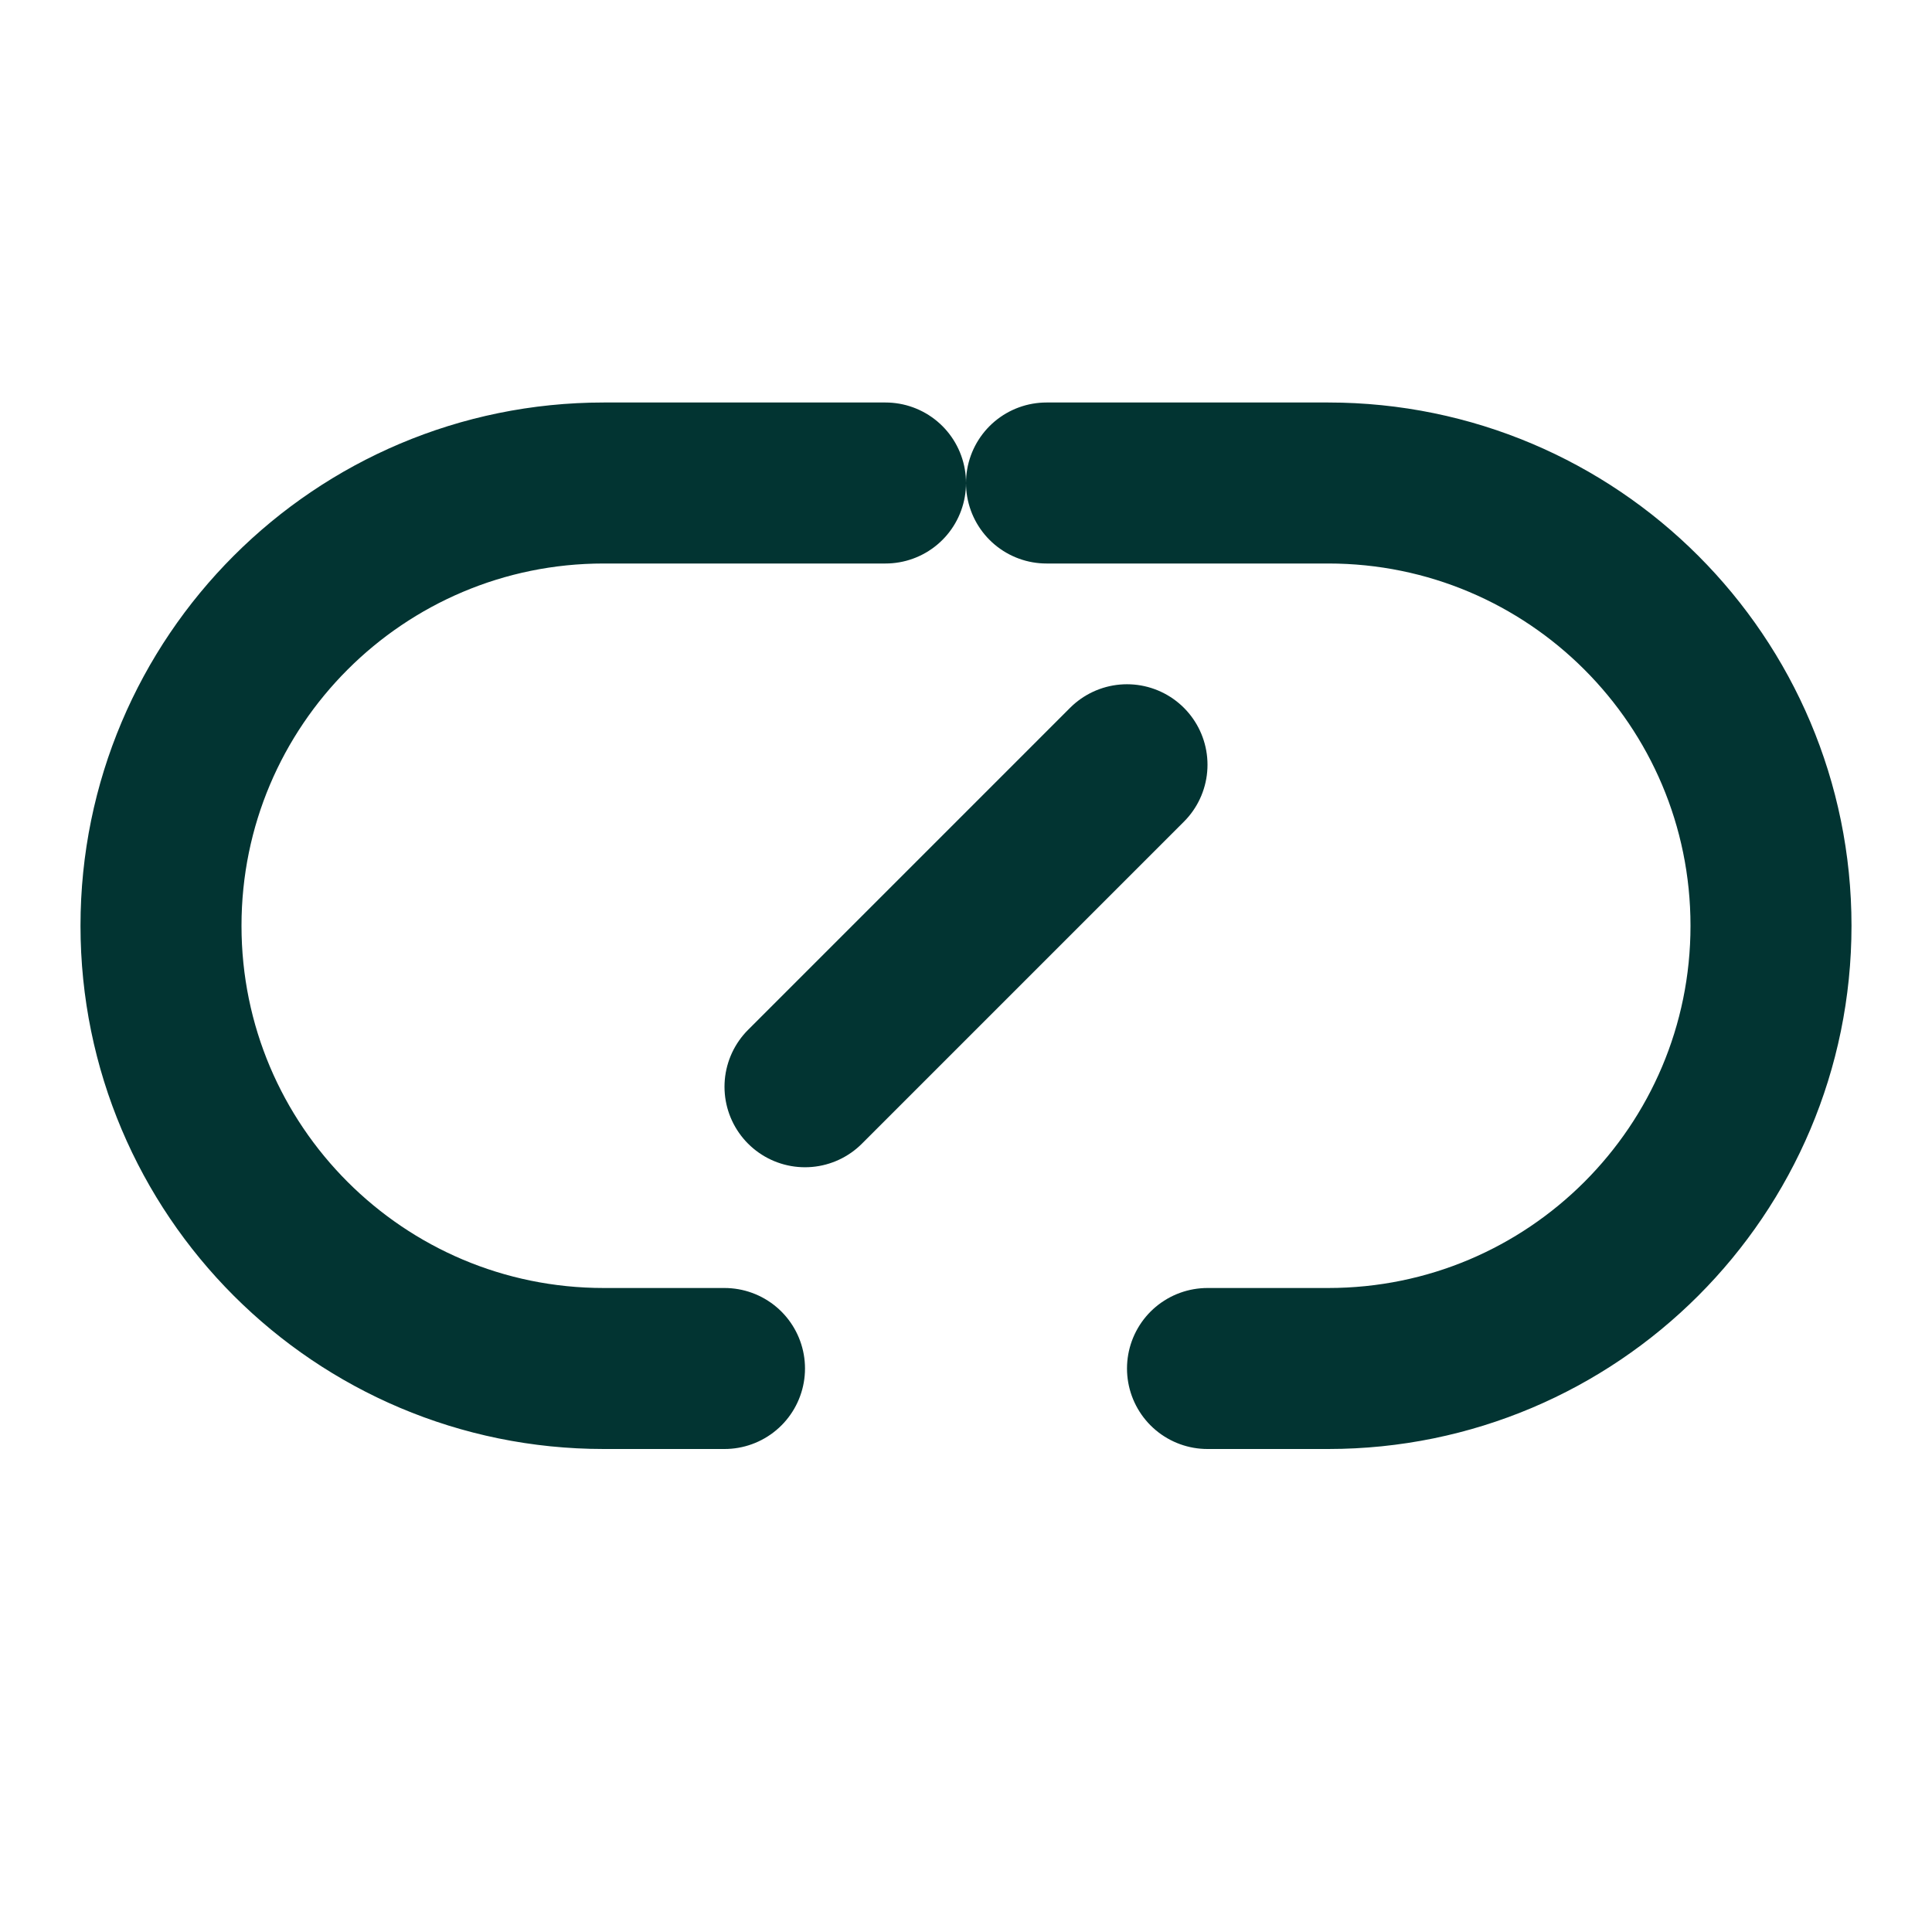
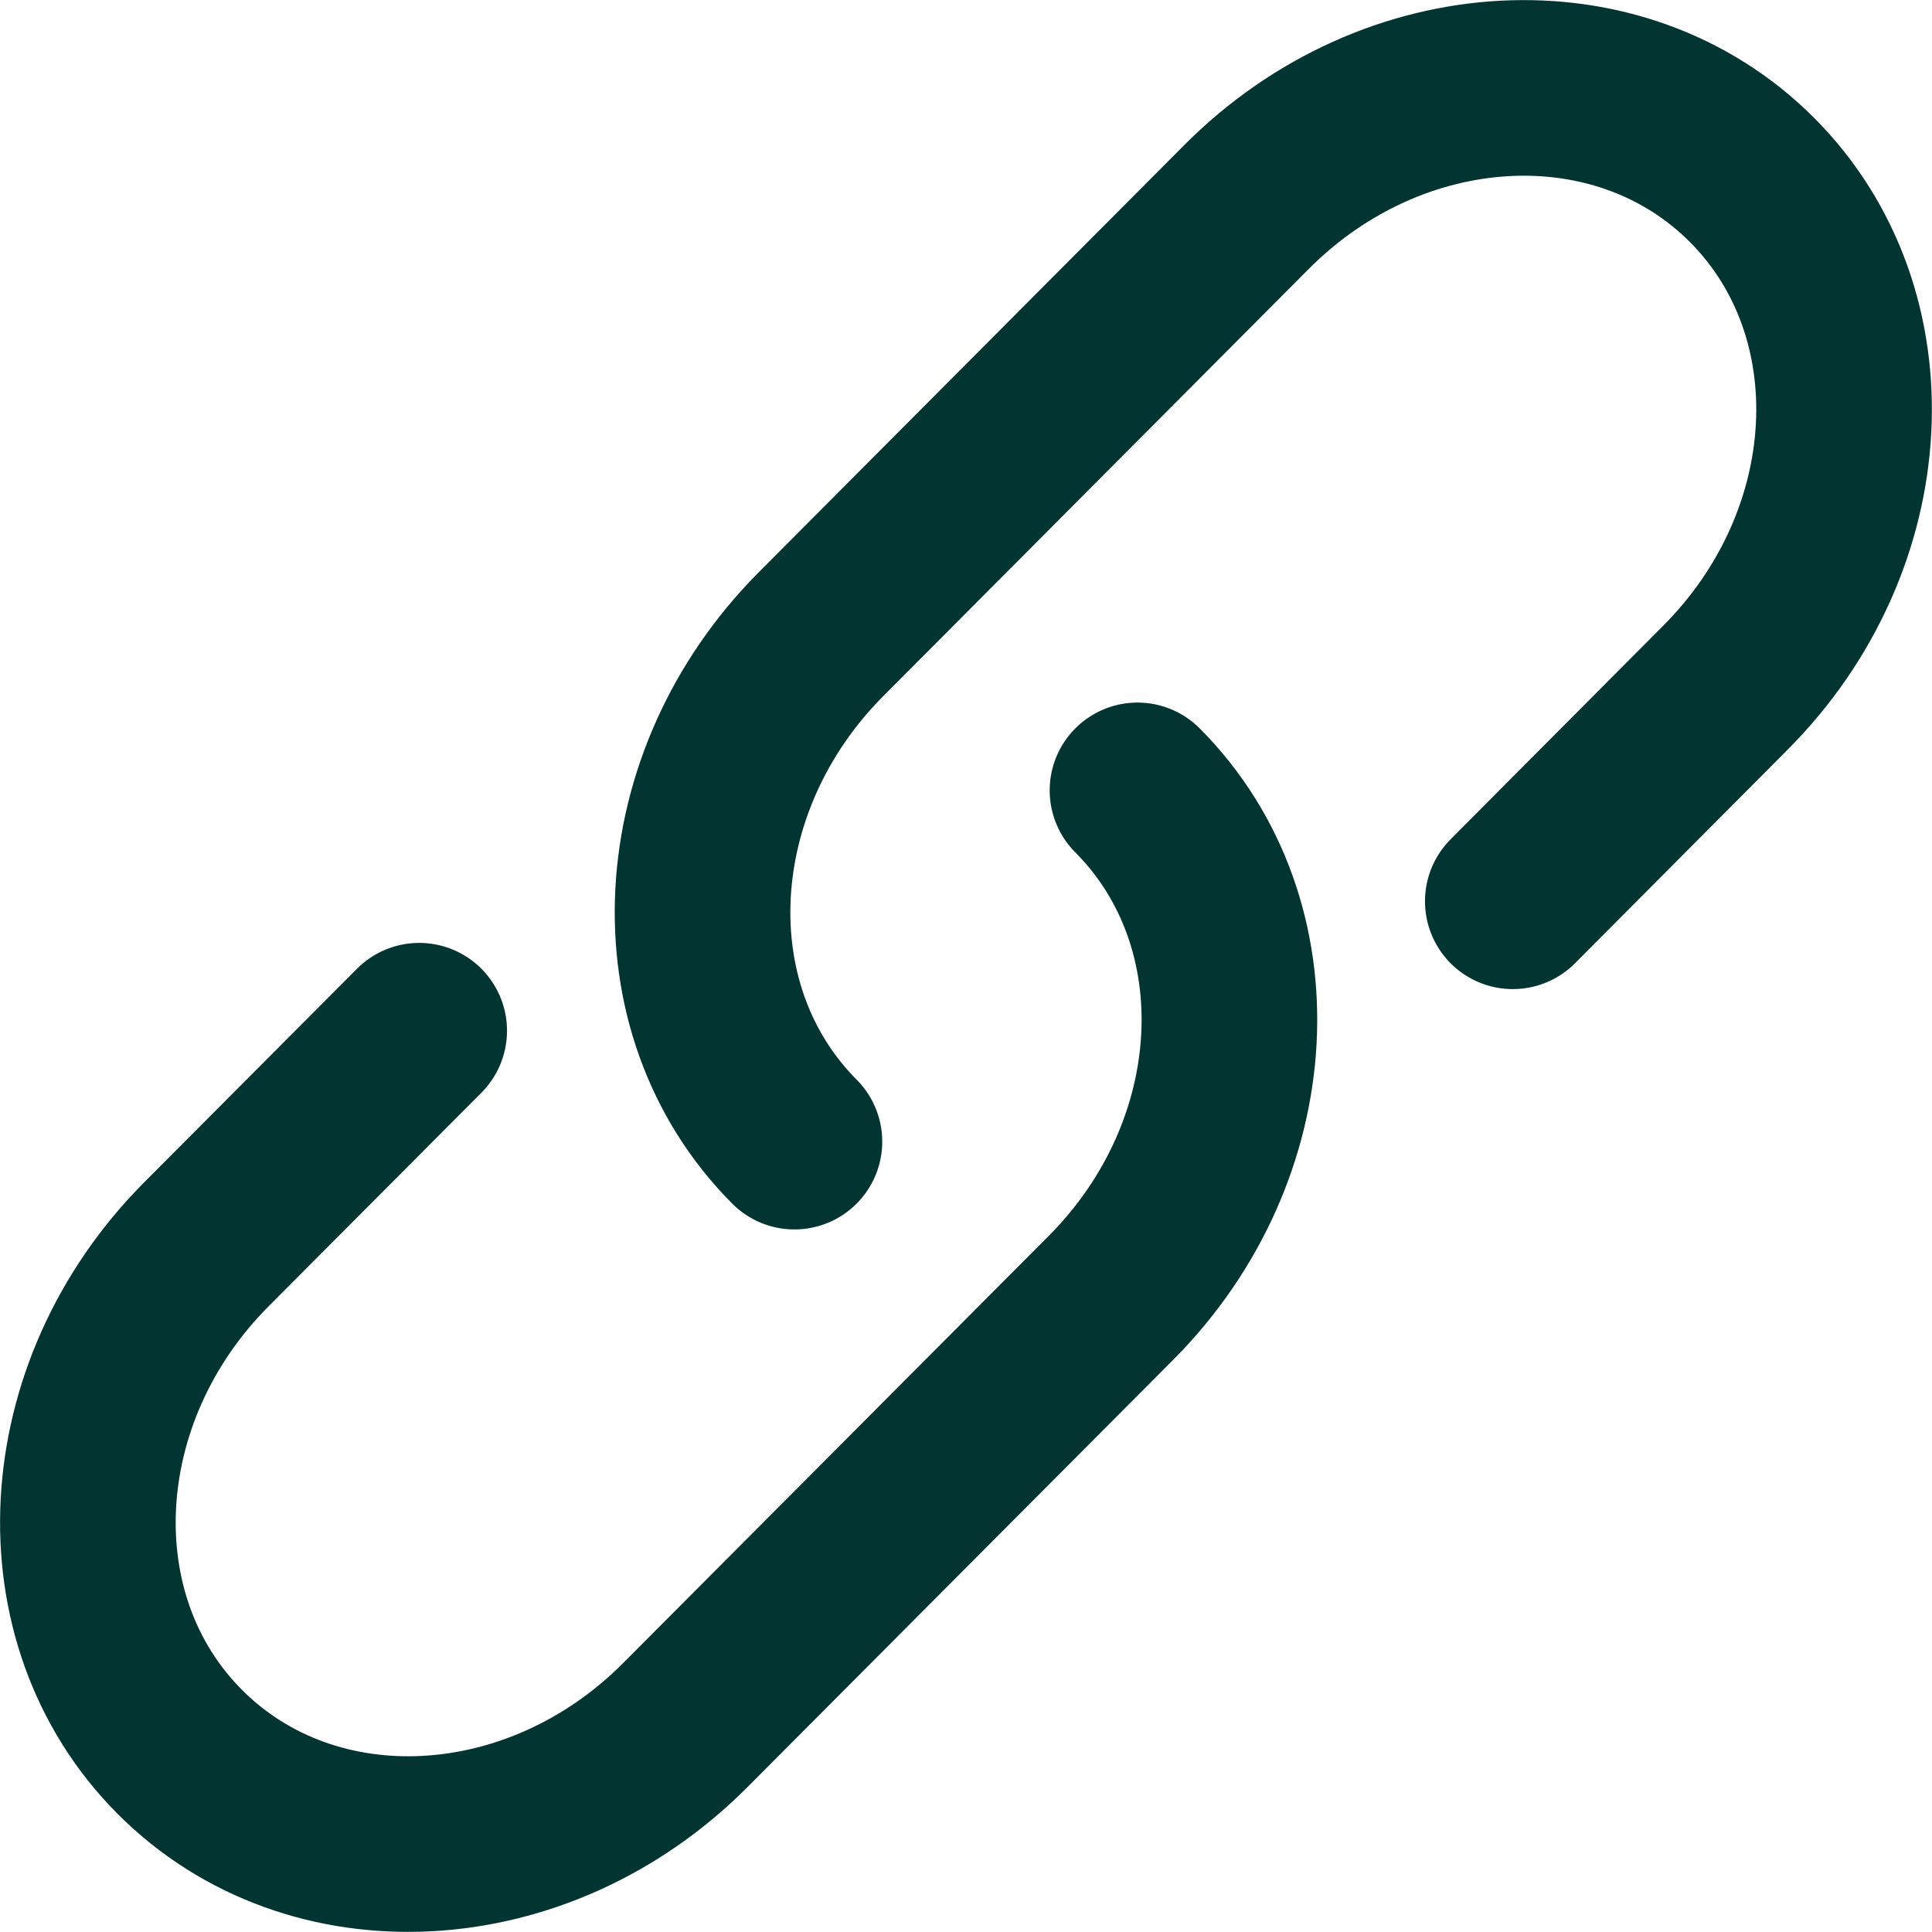
- <svg xmlns="http://www.w3.org/2000/svg" width="22" height="22" viewBox="0 0 24 24" fill="none">
-   <path d="M10 13.5L14 9.5M9 17H7.5A5.5 5.5 0 0 1 2 11.5A5.5 5.5 0 0 1 7.5 6H11M13 6H16.5A5.5 5.5 0 0 1 22 11.5A5.5 5.5 0 0 1 16.5 17H15" stroke="#023432" stroke-width="2" stroke-linecap="round" stroke-linejoin="round" />
+ <svg xmlns="http://www.w3.org/2000/svg" width="22" height="22" viewBox="0 0 22.002 22.002" fill="none">
+   <path d="M9.047 13.001C7.541 11.489 7.677 8.902 9.35 7.222L14.198 2.355C15.871 0.676 18.448 0.54 19.954 2.051C21.46 3.563 21.325 6.15 19.651 7.83L17.228 10.264M12.954 9.001C14.46 10.513 14.325 13.1 12.652 14.78L7.804 19.646C6.131 21.326 3.553 21.462 2.047 19.95C0.541 18.439 0.677 15.851 2.35 14.171L4.774 11.738" stroke="#023432" stroke-width="2" stroke-linecap="round" stroke-linejoin="round" />
</svg>
